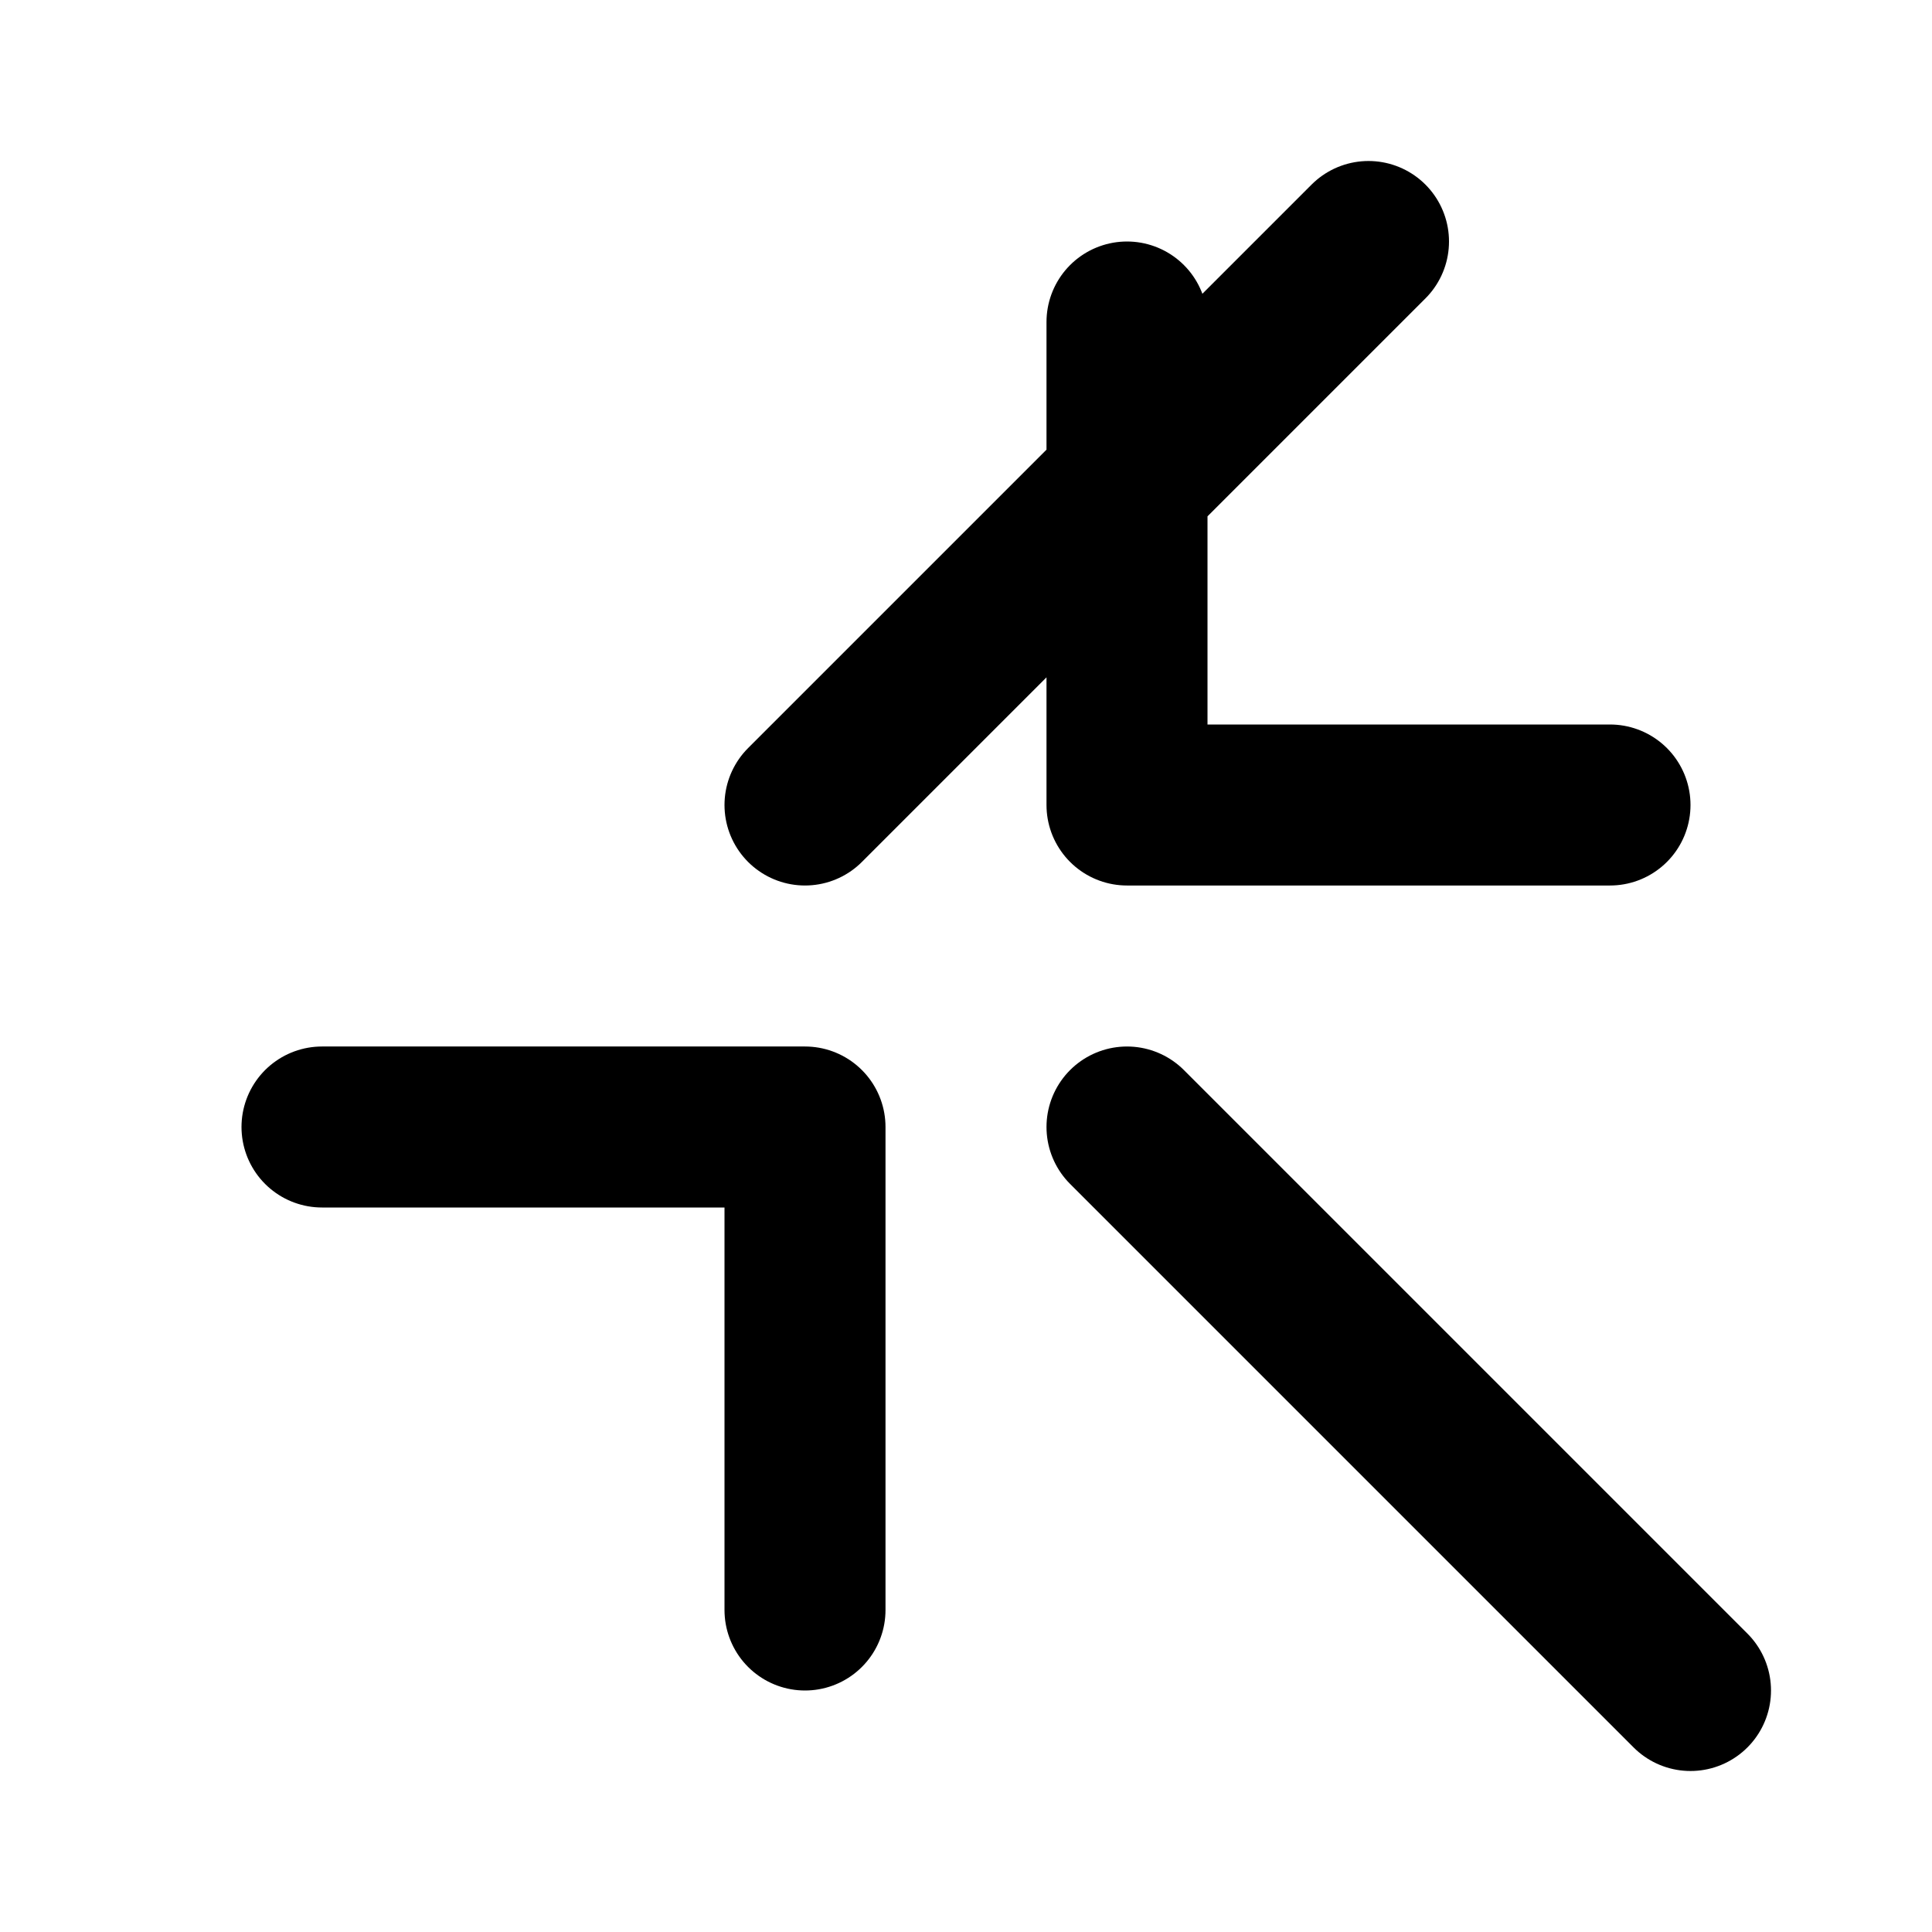
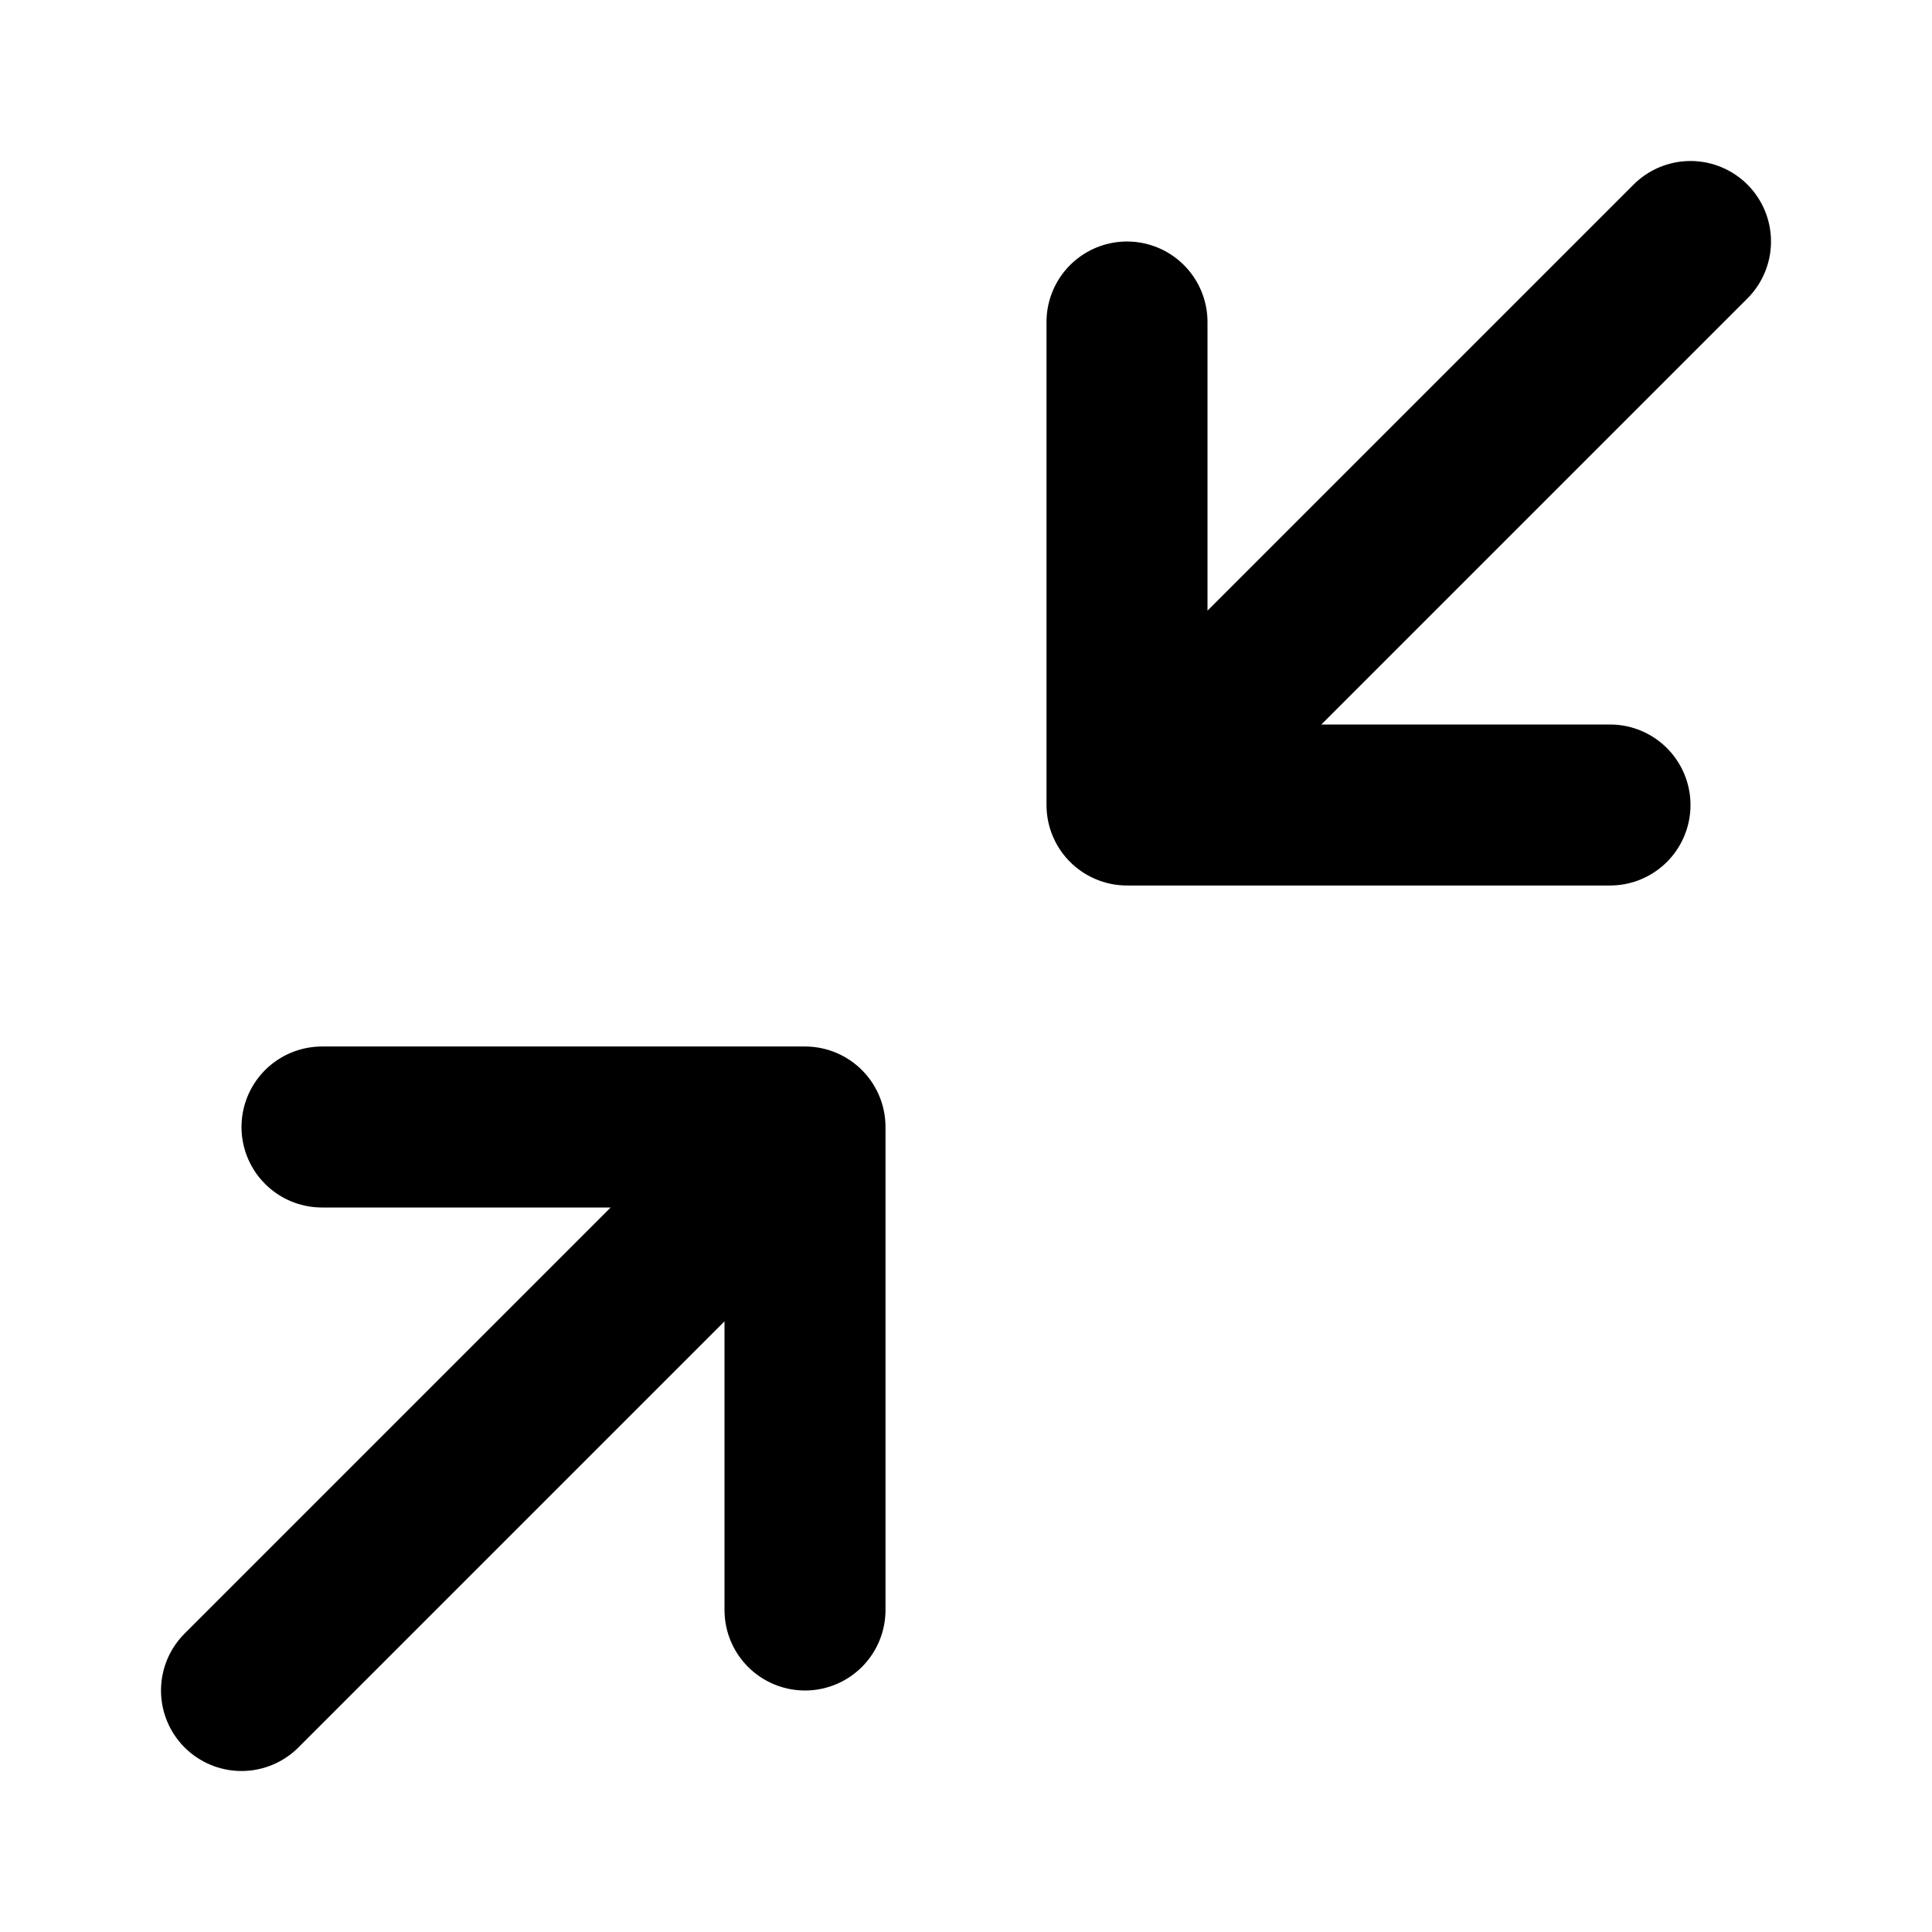
<svg xmlns="http://www.w3.org/2000/svg" viewBox="0 0 24 24" fill="none">
-   <path d="M4 14h6v6M20 10h-6V4M10 10l7-7M14 14l7 7" stroke="currentColor" stroke-width="2" stroke-linecap="round" stroke-linejoin="round" />
+   <path d="M4 14h6v6M20 10h-6V4M10 14L3 21M14 10l7-7" stroke="currentColor" stroke-width="2" stroke-linecap="round" stroke-linejoin="round" />
</svg>
